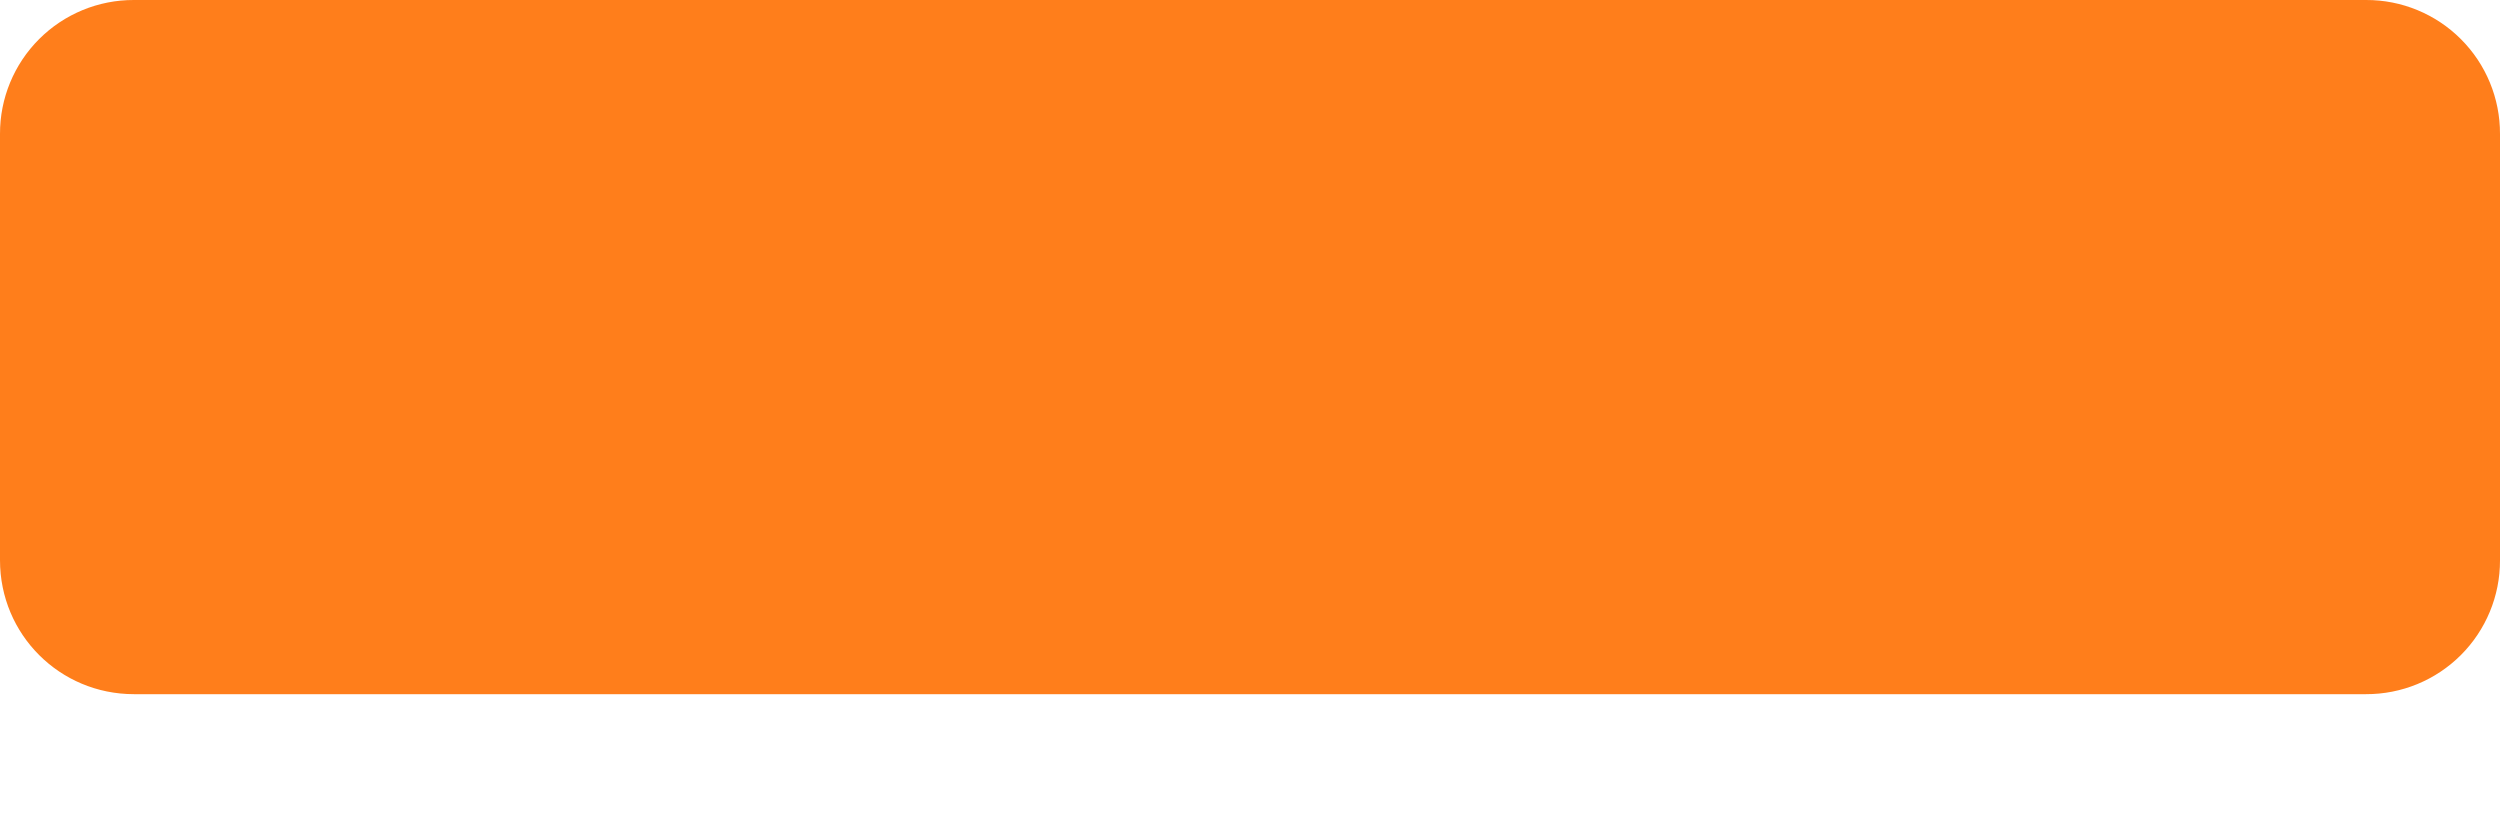
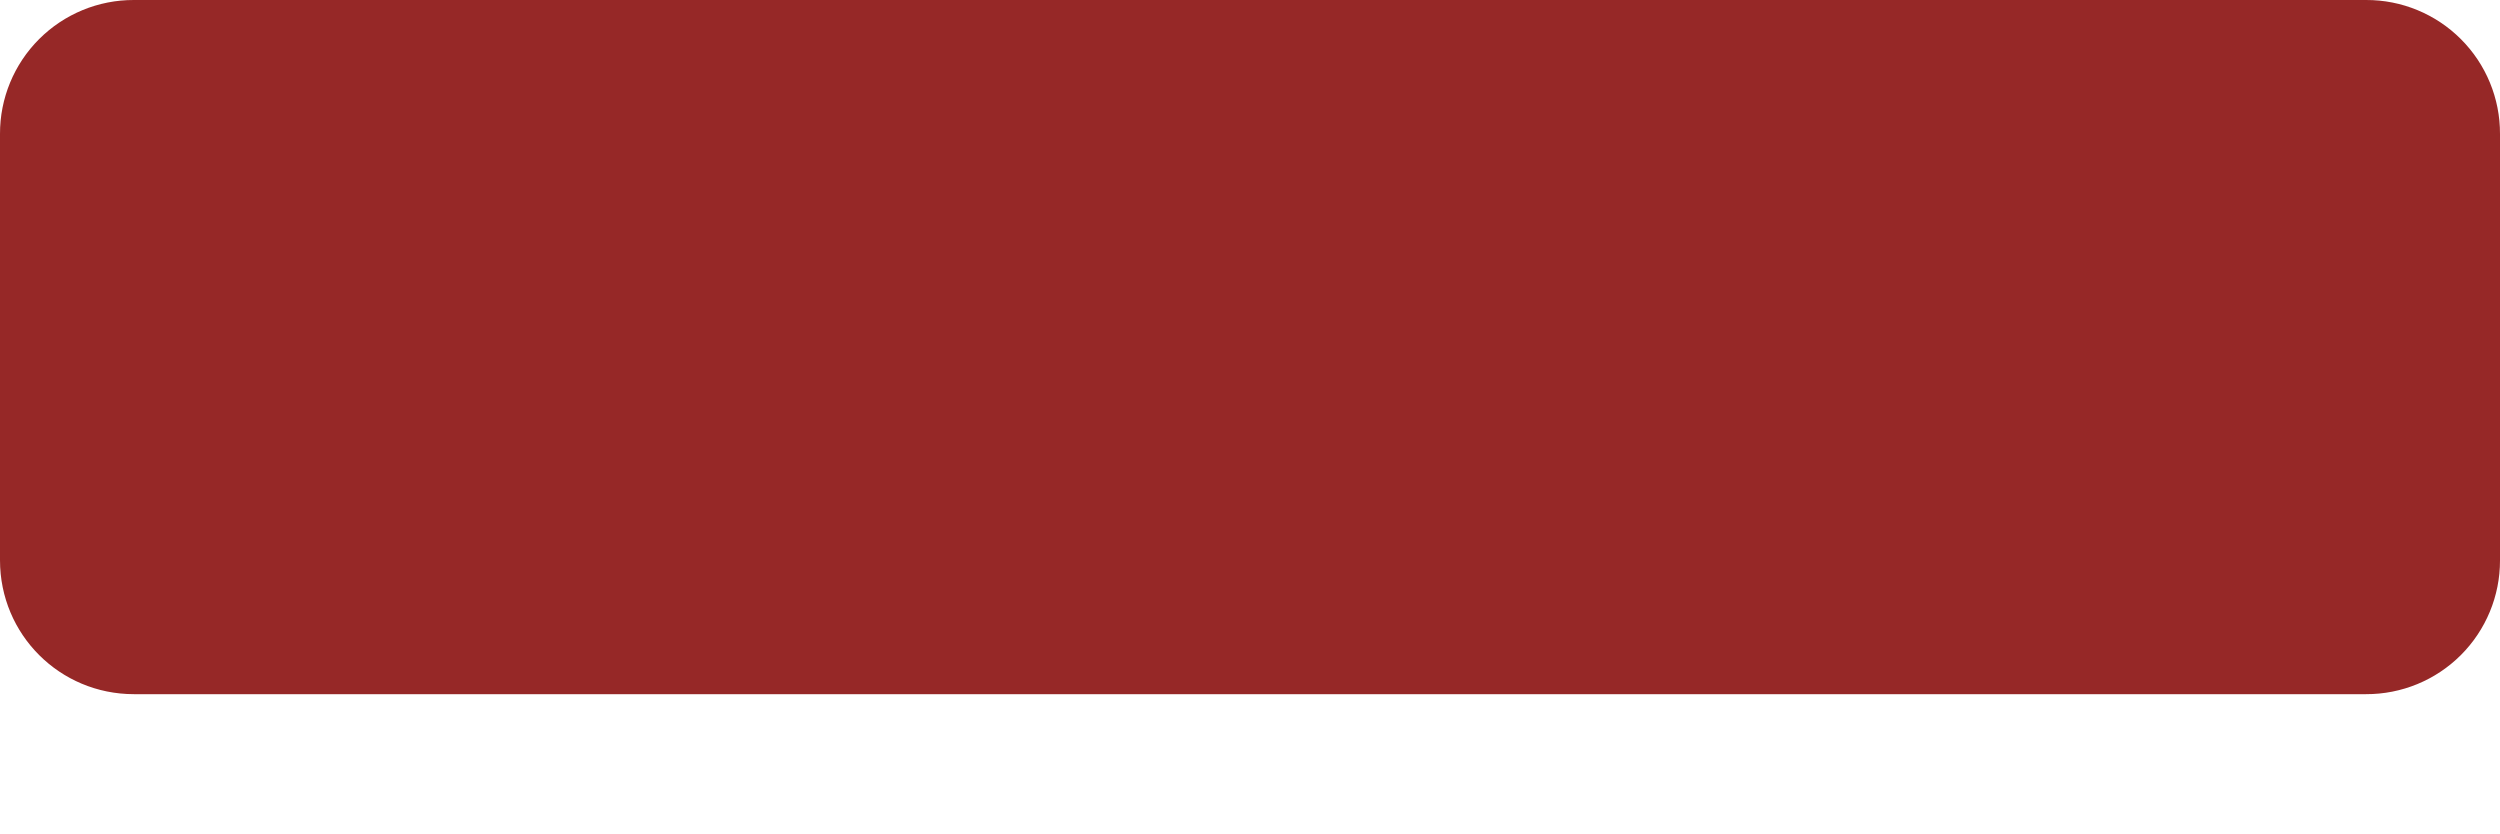
<svg xmlns="http://www.w3.org/2000/svg" xmlns:xlink="http://www.w3.org/1999/xlink" width="12" height="4">
  <defs>
    <path d="M11.357 3.332A.641.641 0 0 0 12 2.69V.643A.641.641 0 0 0 11.357 0H.643A.641.641 0 0 0 0 .643v2.046c0 .357.287.643.643.643h10.714Z" id="a" />
  </defs>
-   <use fill="#FF7E1B" fill-rule="nonzero" xlink:href="#a" />
+   <use fill="#962827" fill-rule="nonzero" xlink:href="#a" />
</svg>
